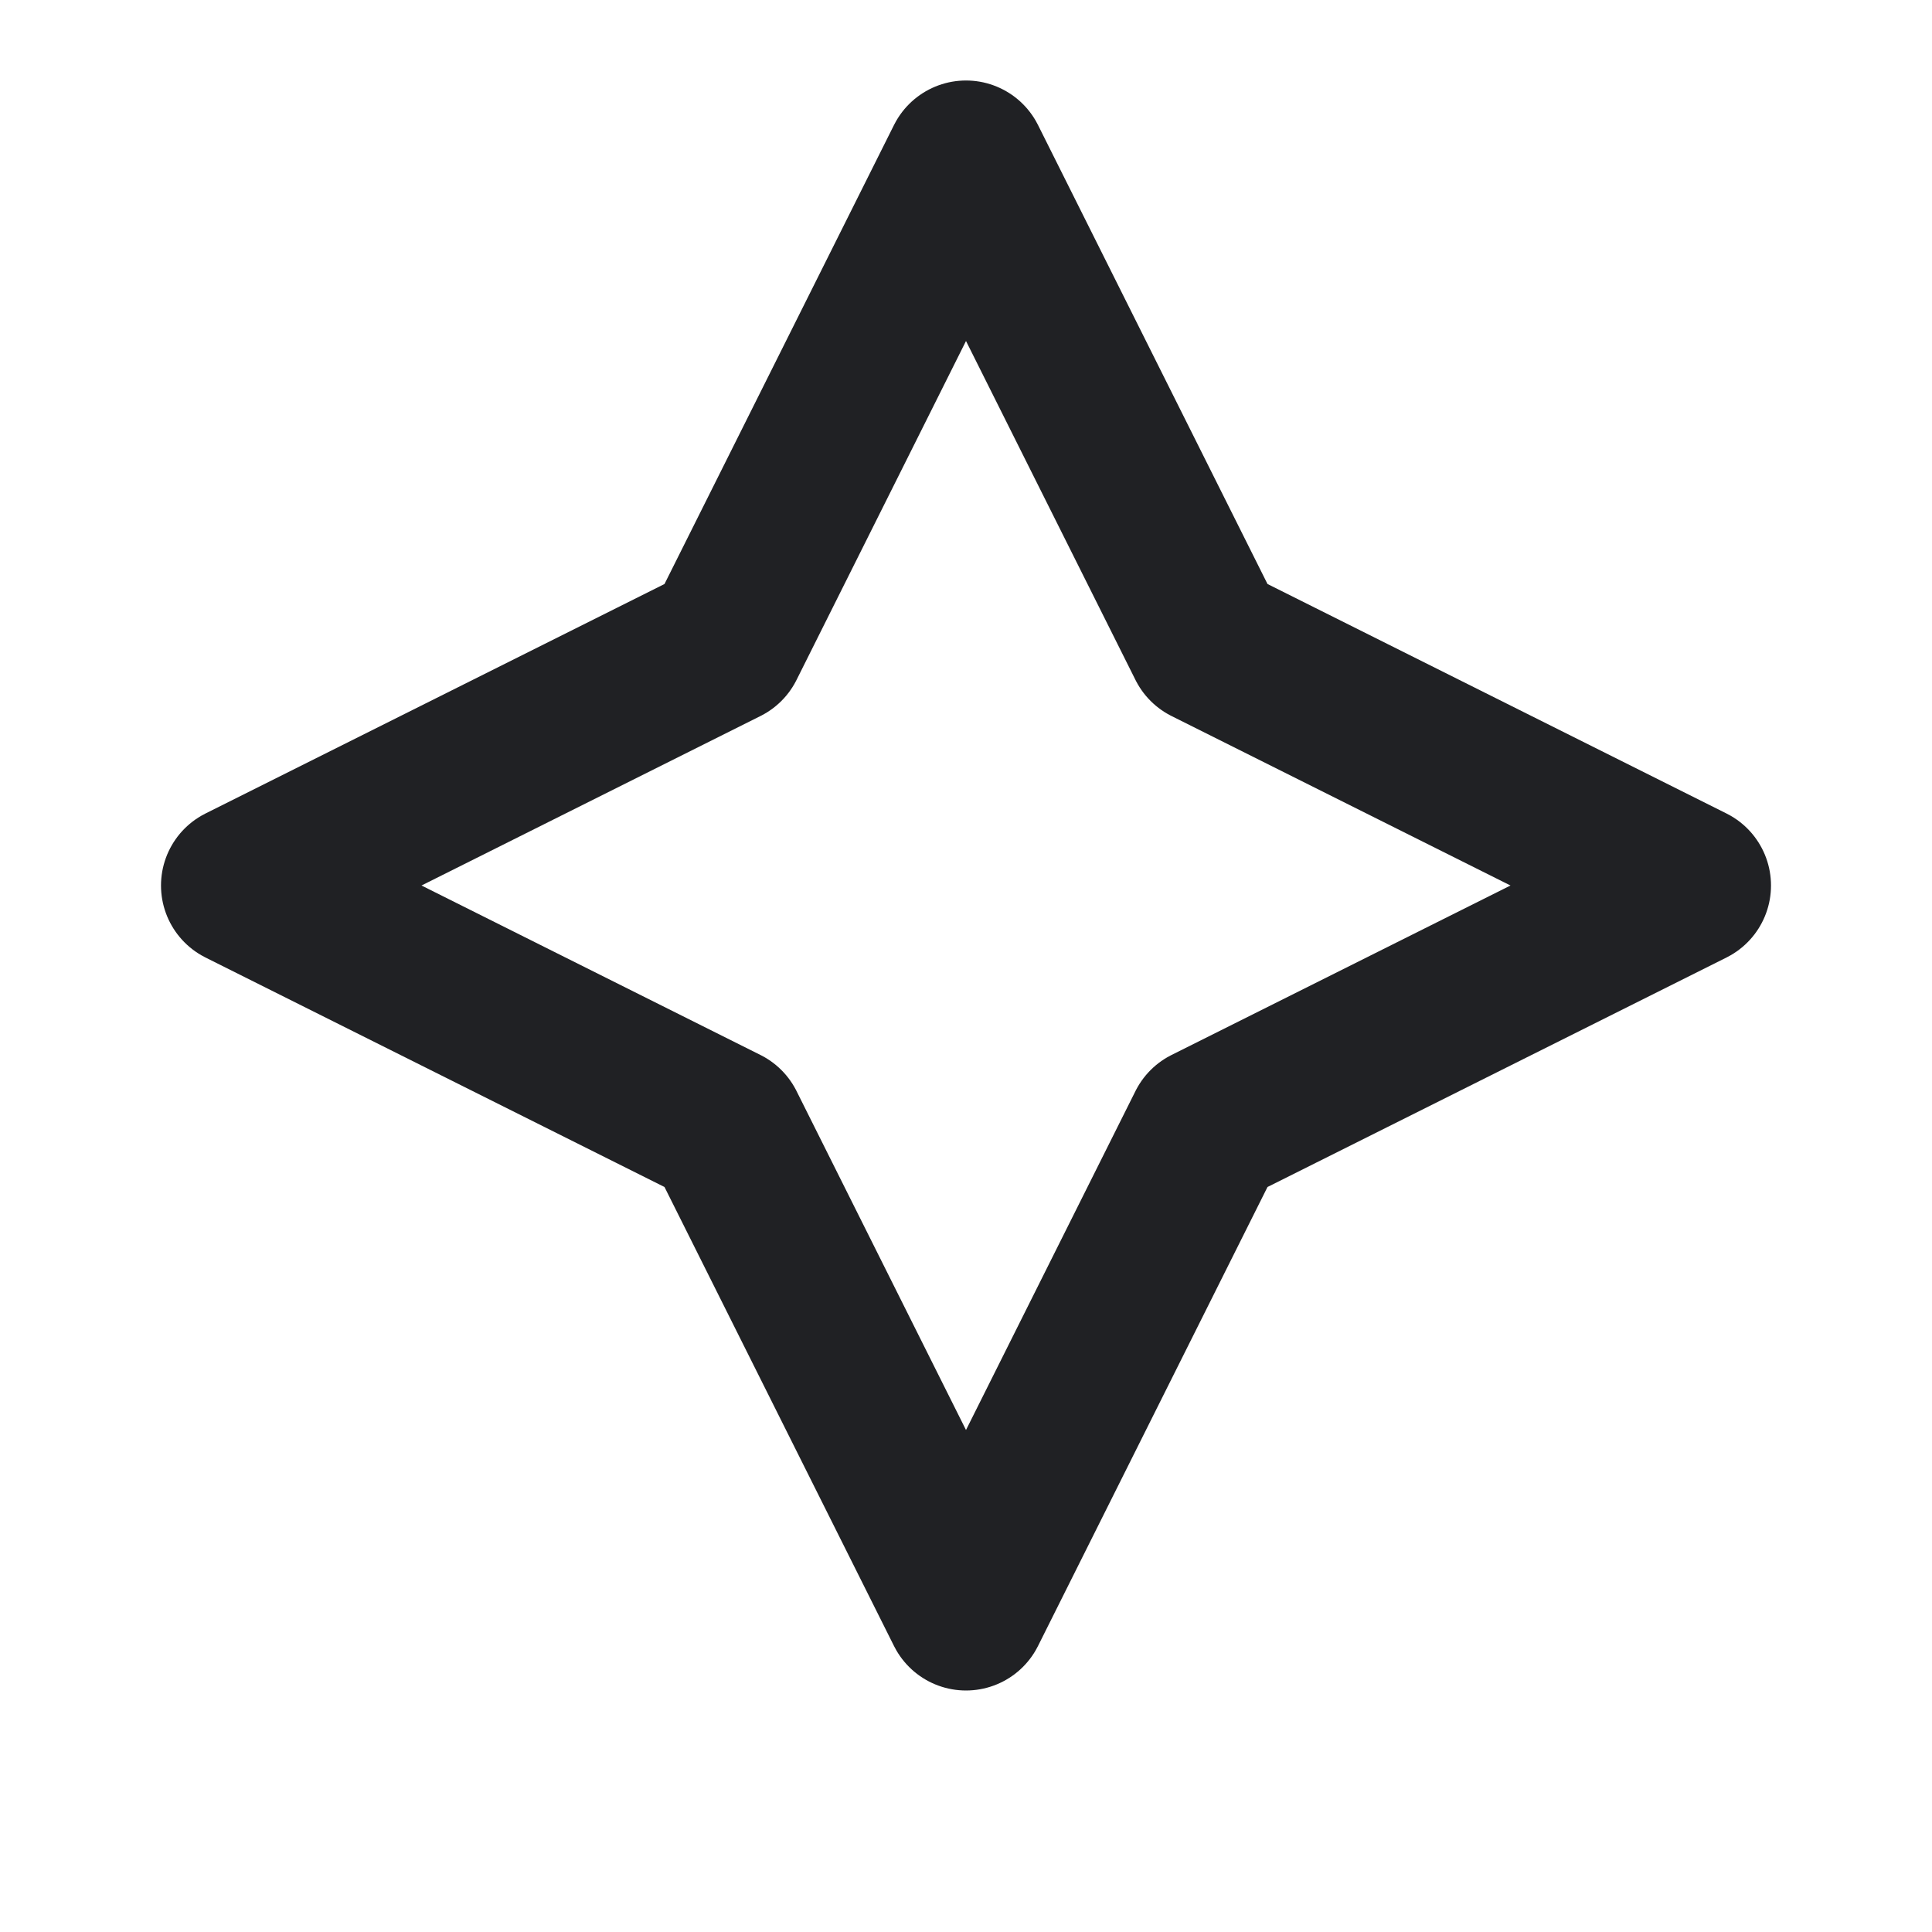
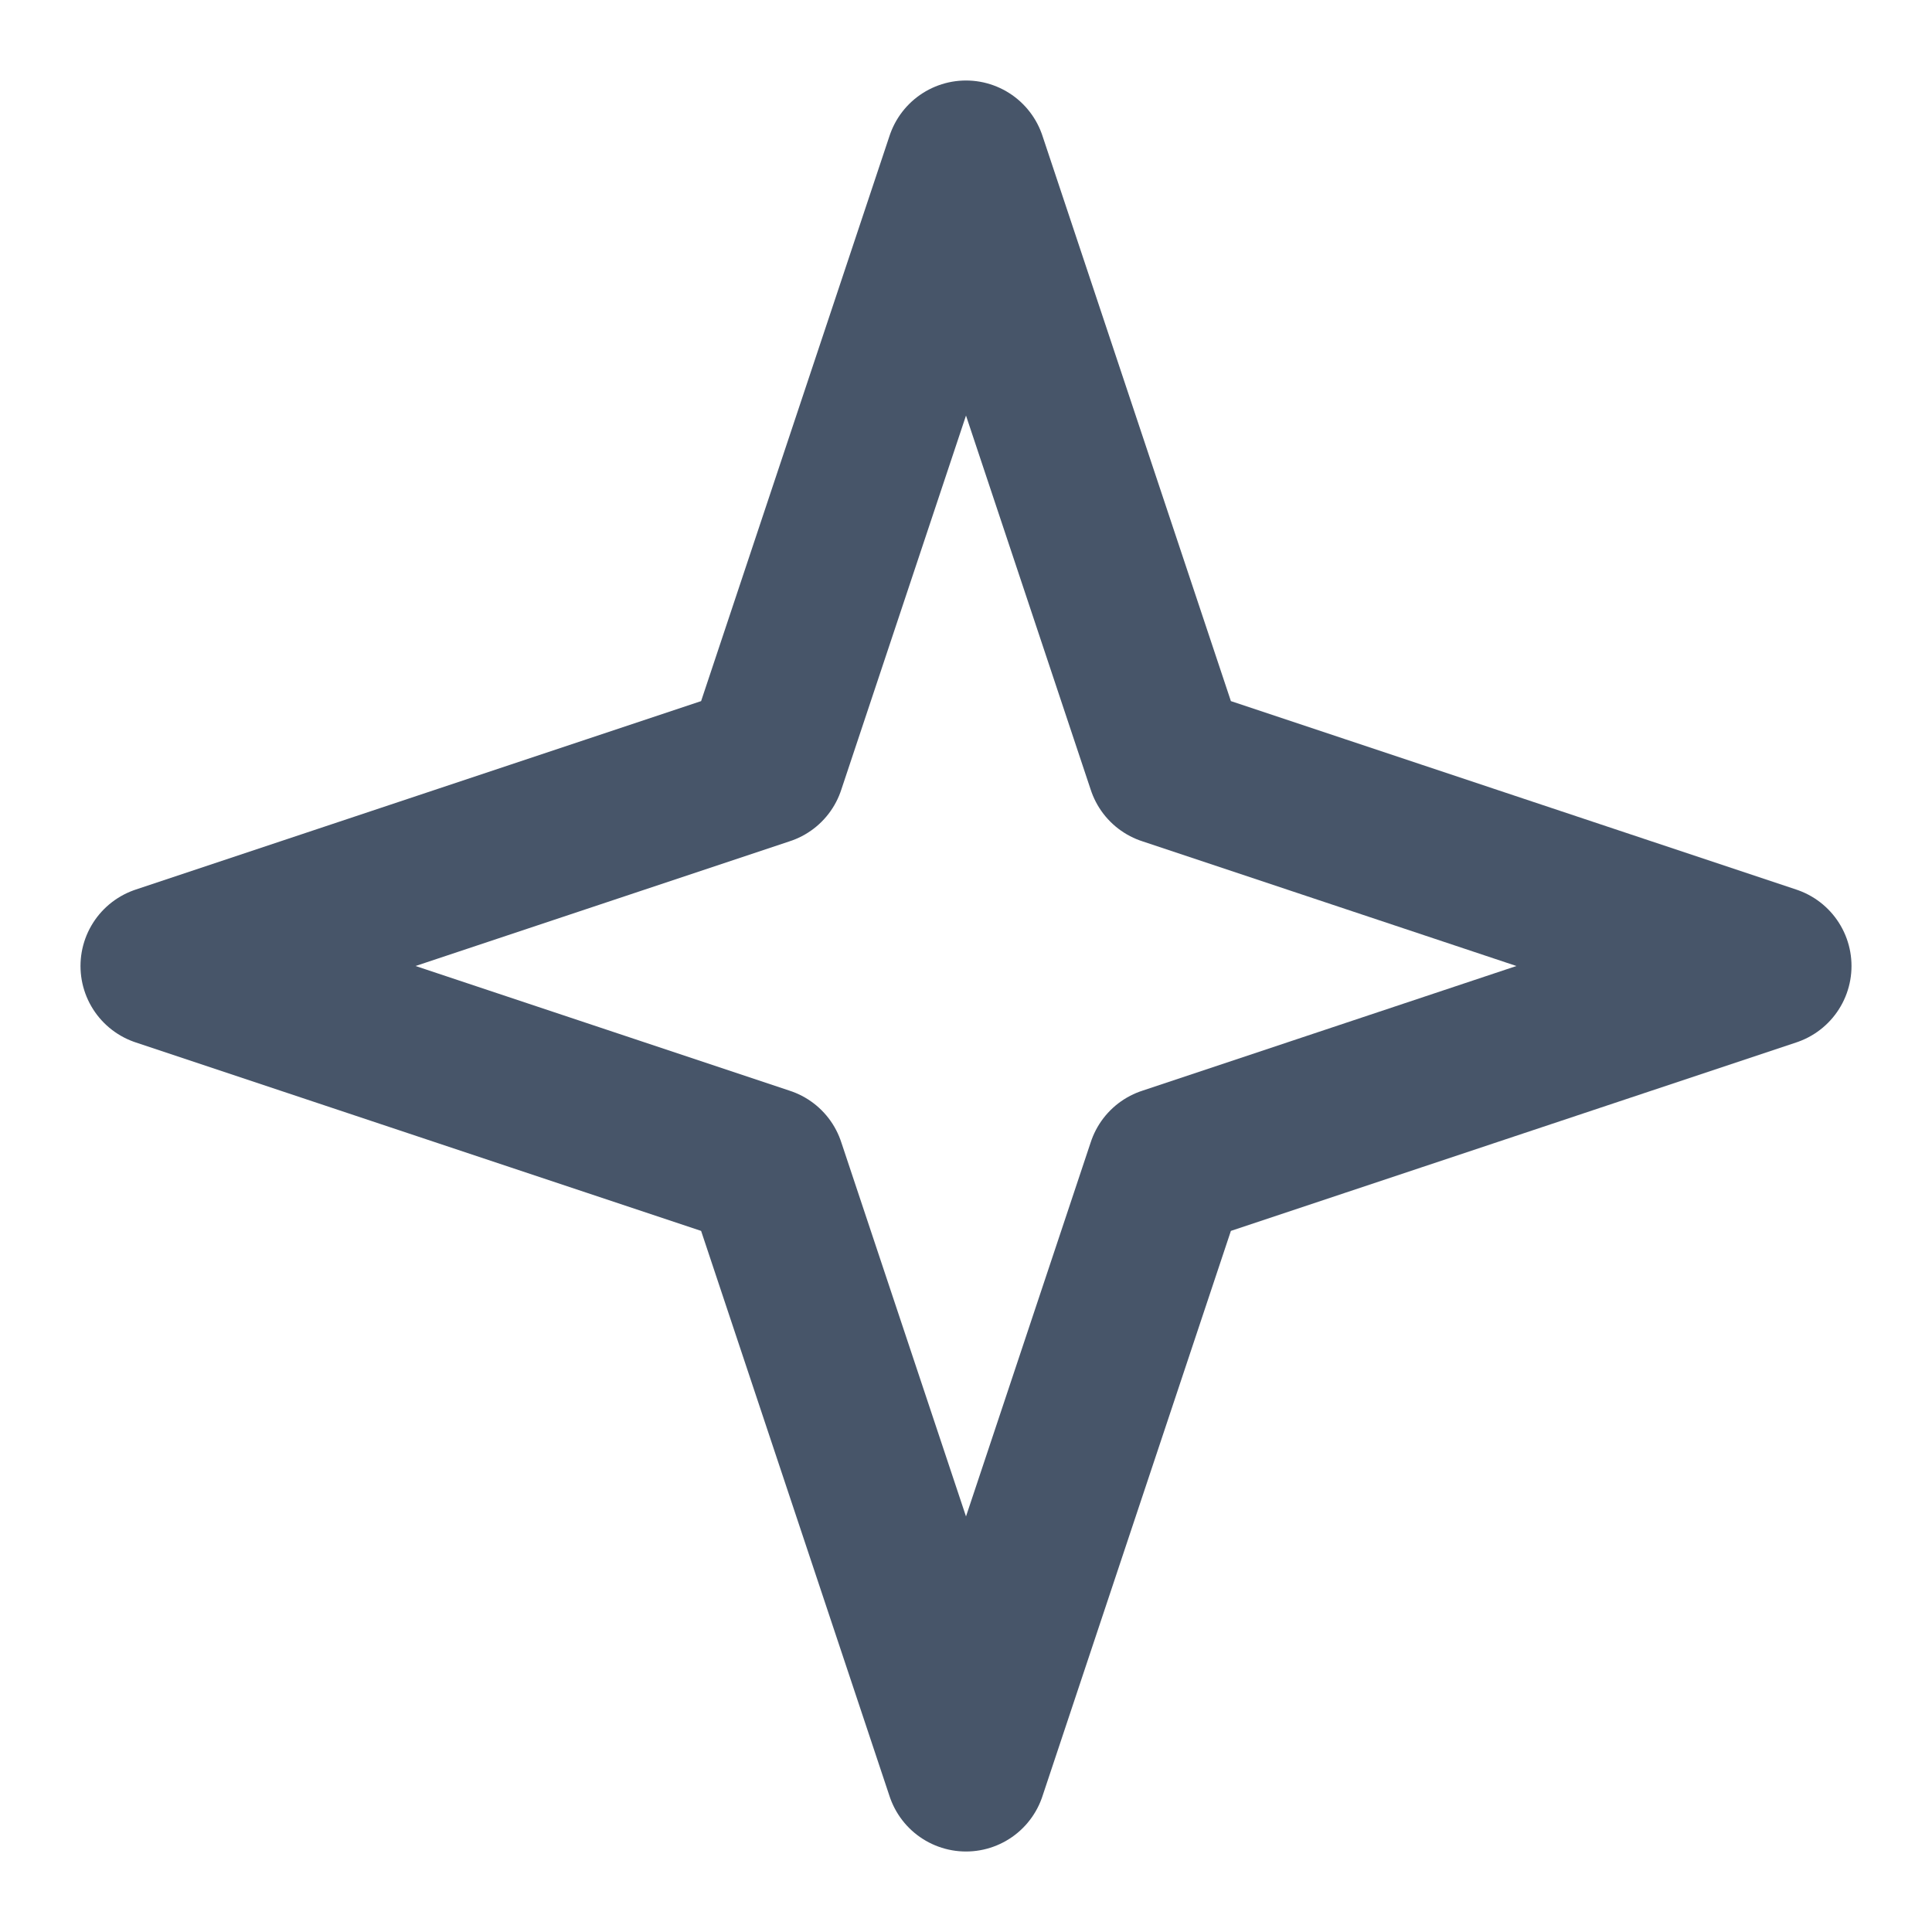
- <svg xmlns="http://www.w3.org/2000/svg" width="20" height="20" viewBox="0 0 24 24" fill="none" stroke="#202124" stroke-width="2" stroke-linecap="round" stroke-linejoin="round">
-   <path d="M12 2L15 8L21 11L15 14L12 20L9 14L3 11L9 8L12 2Z" />
+ <svg xmlns="http://www.w3.org/2000/svg" width="20" height="20" viewBox="0 0 24 24" fill="none" stroke="#475569" stroke-width="2" stroke-linecap="round" stroke-linejoin="round">
+   <path d="M12 2L14.5 9.5L22 12L14.5 14.5L12 22L9.5 14.5L2 12L9.5 9.5L12 2Z" />
</svg>
